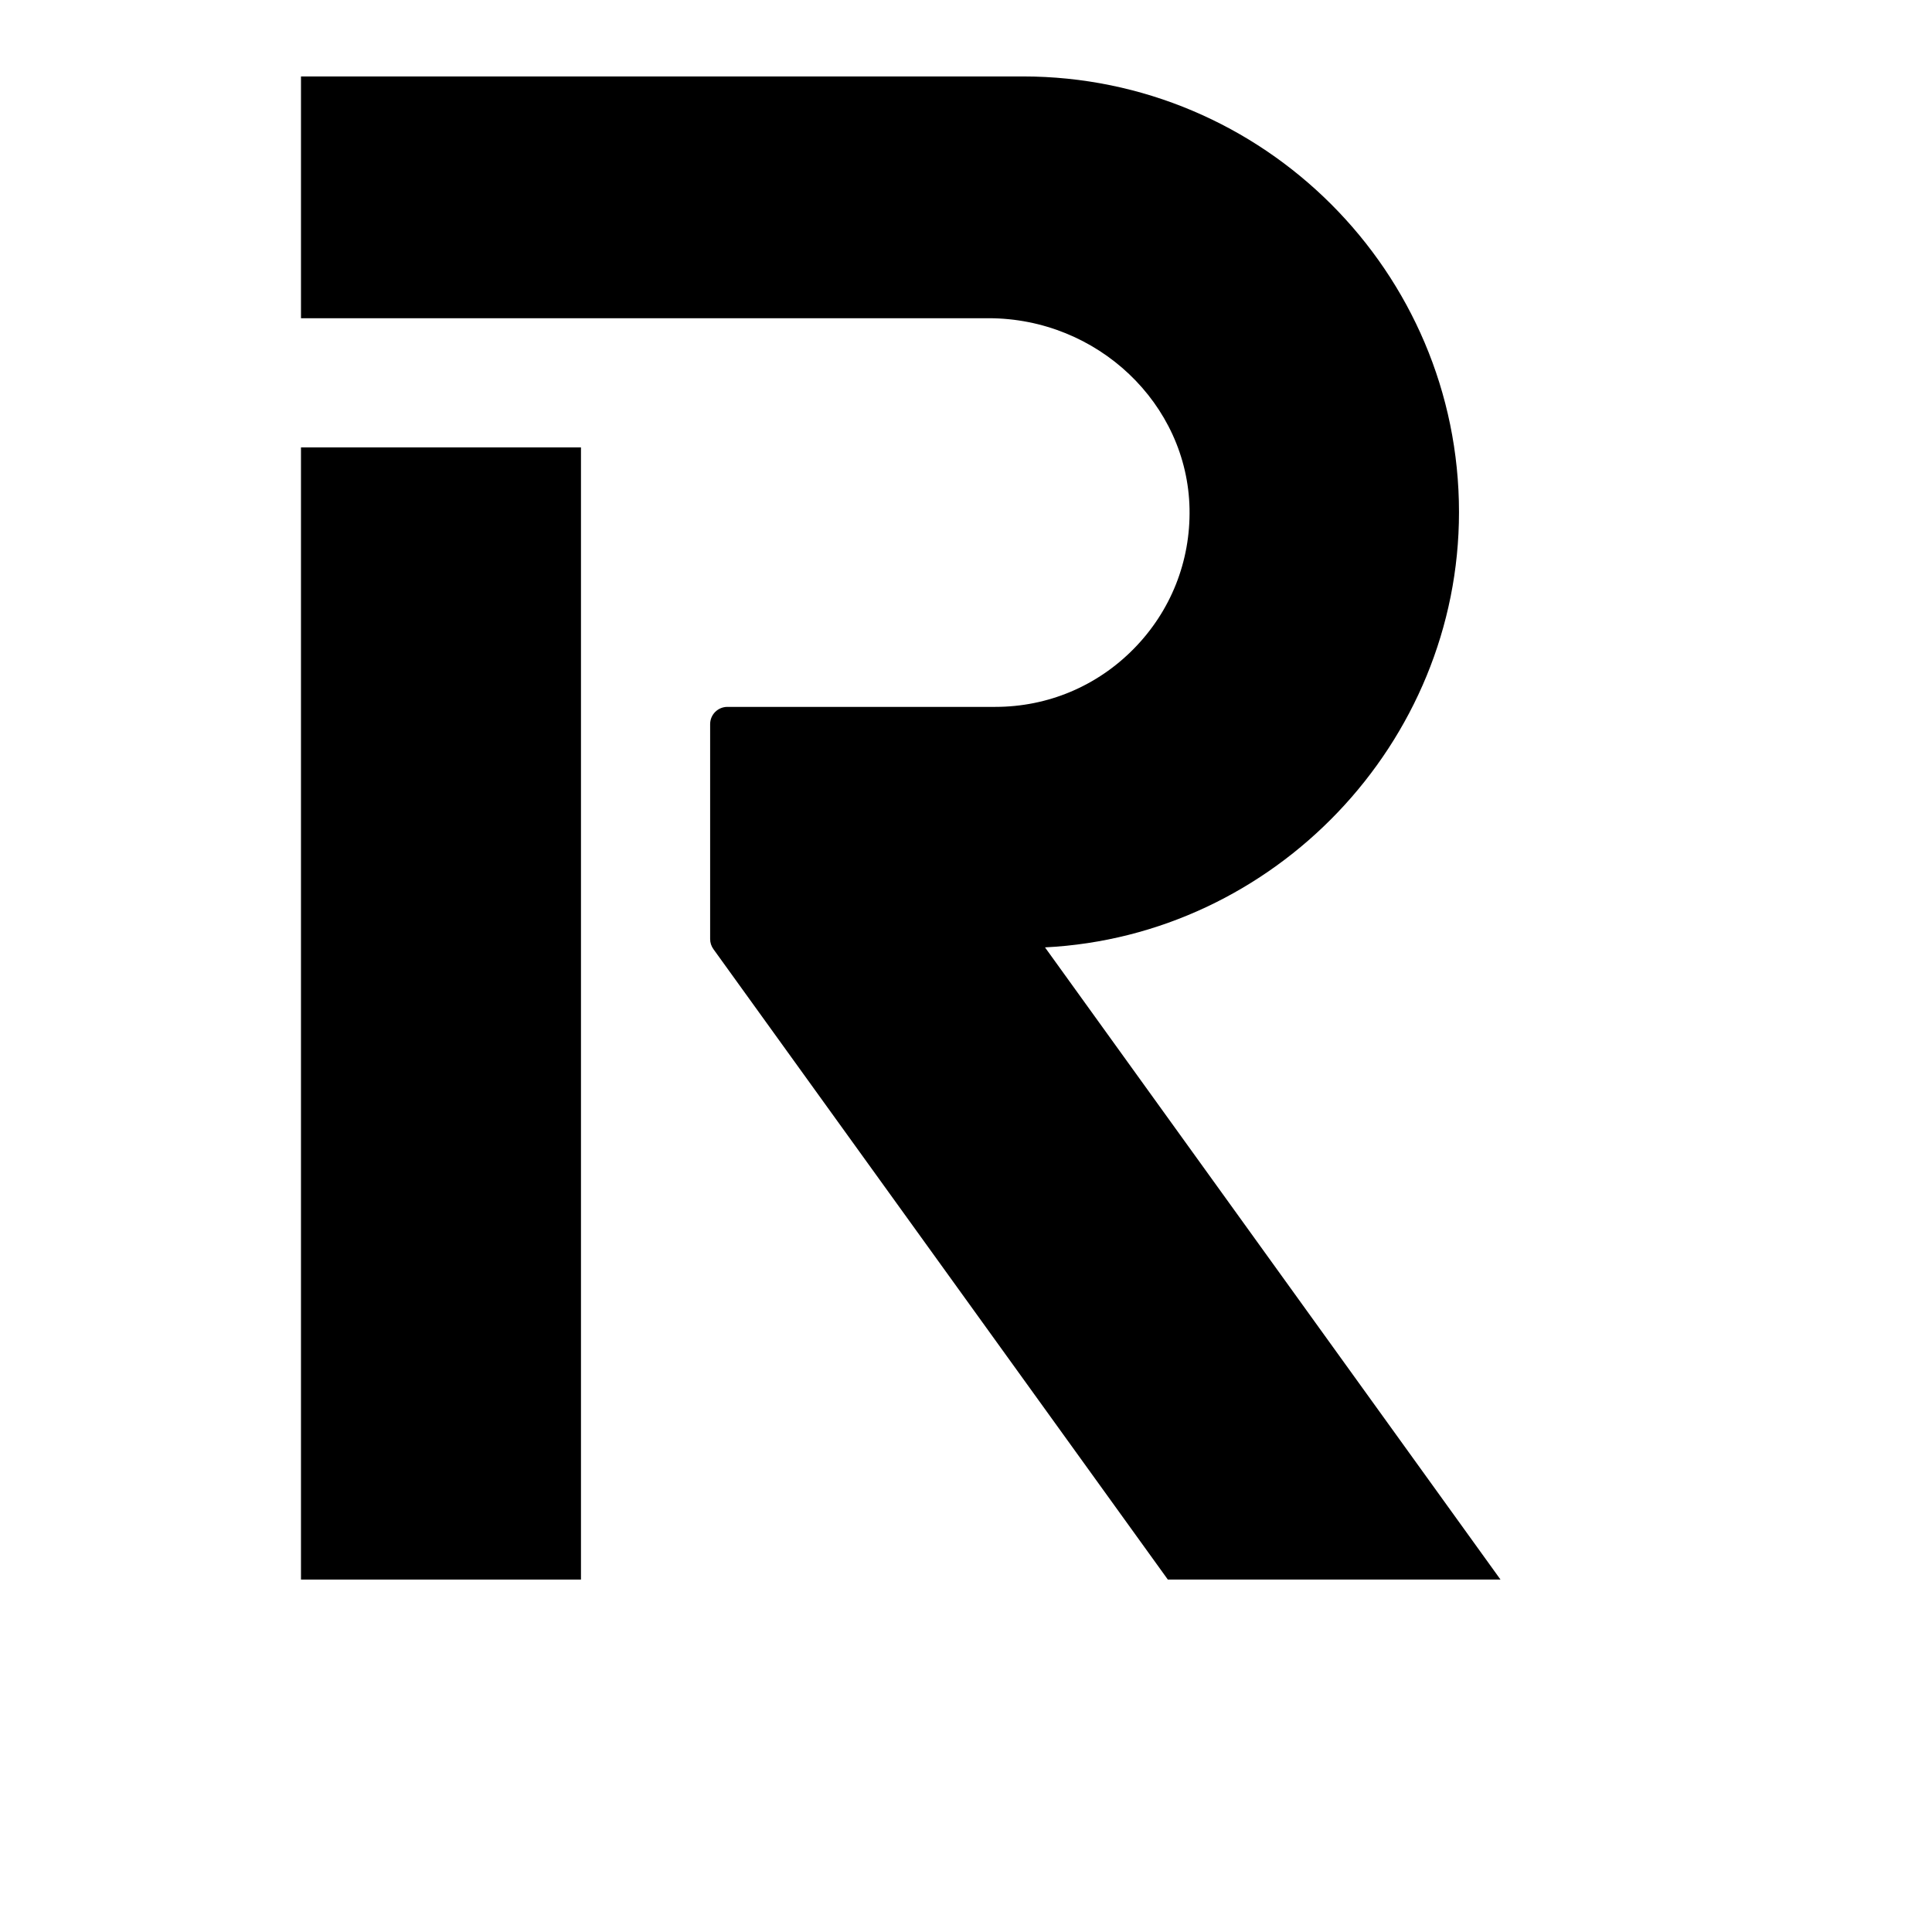
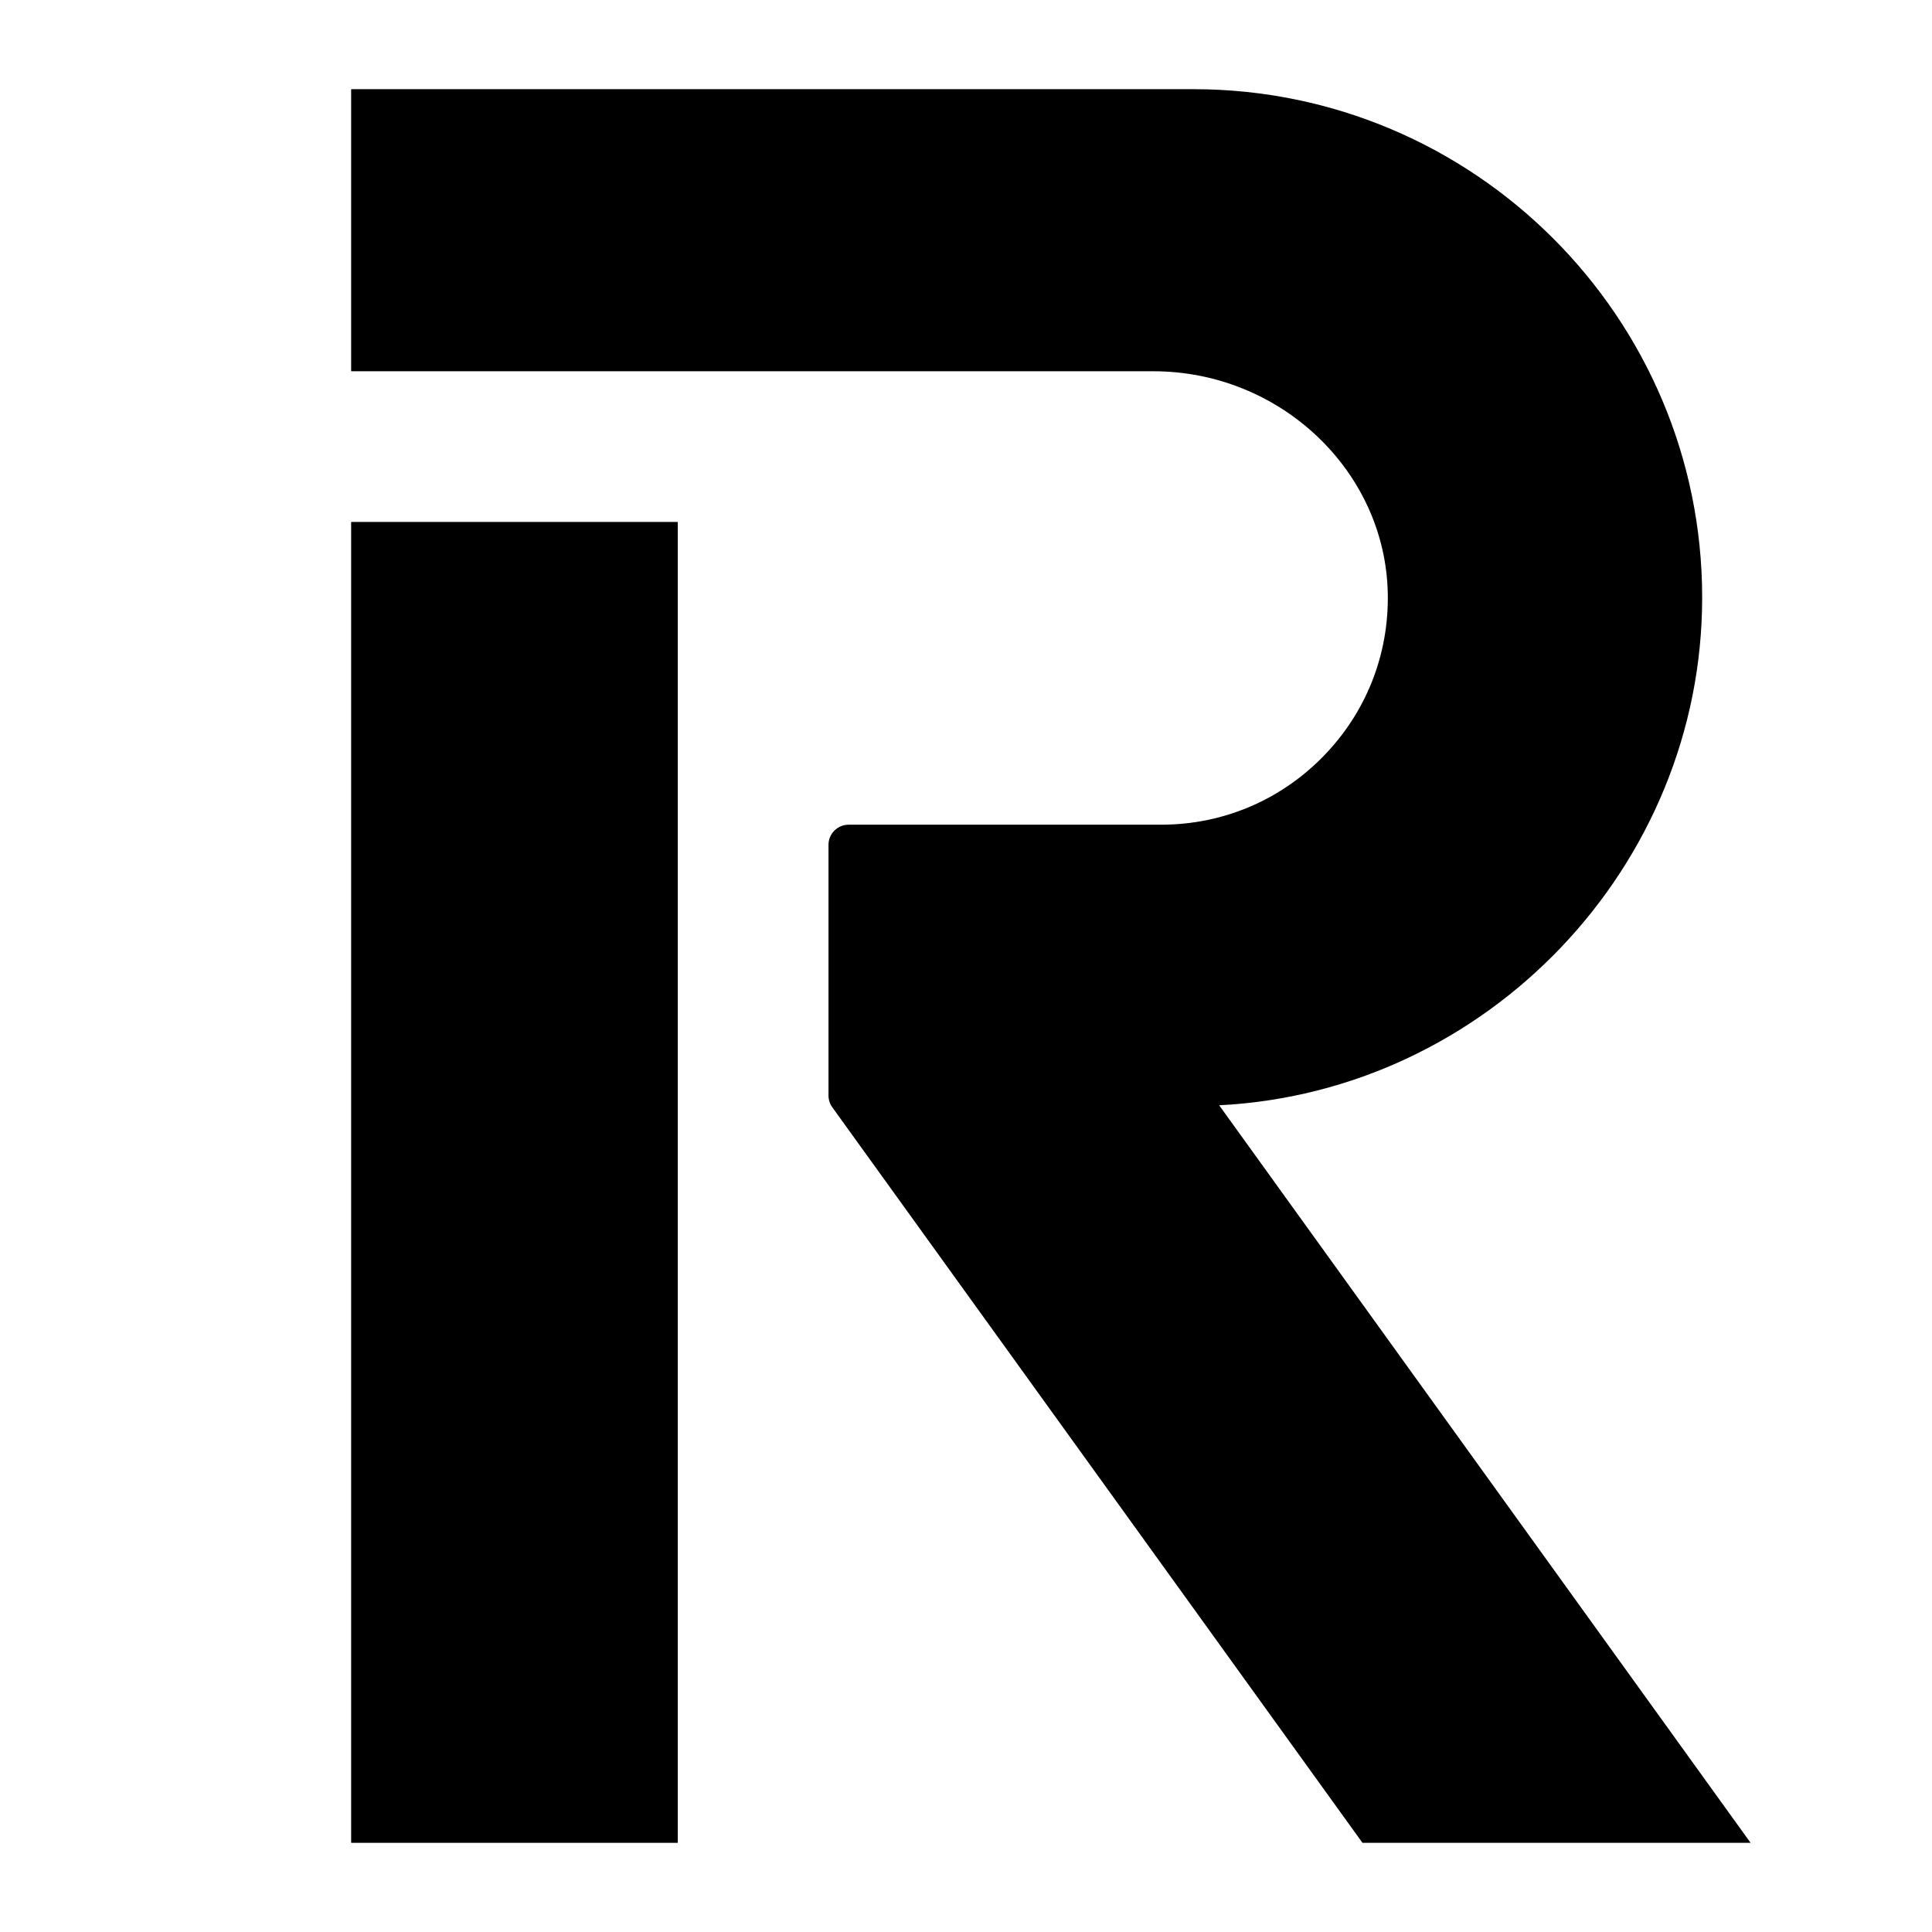
- <svg xmlns="http://www.w3.org/2000/svg" viewBox="100 100 700 700">
+ <svg xmlns="http://www.w3.org/2000/svg" viewBox="100 100 600 600">
  <rect x="209.051" y="262.097" width="101.445" height="410.21" />
  <path d="M628.623,285.554c0-87.043-70.882-157.86-158.011-157.86H209.051v87.603h249.125c39.43,0,72.093,30.978,72.814,69.051   c0.361,19.064-6.794,37.056-20.146,50.66c-13.357,13.61-31.204,21.109-50.251,21.109h-97.046c-3.446,0-6.25,2.8-6.25,6.245v77.859   c0,1.324,0.409,2.59,1.179,3.656l164.655,228.43h120.53L478.623,443.253C561.736,439.08,628.623,369.248,628.623,285.554z" />
</svg>
